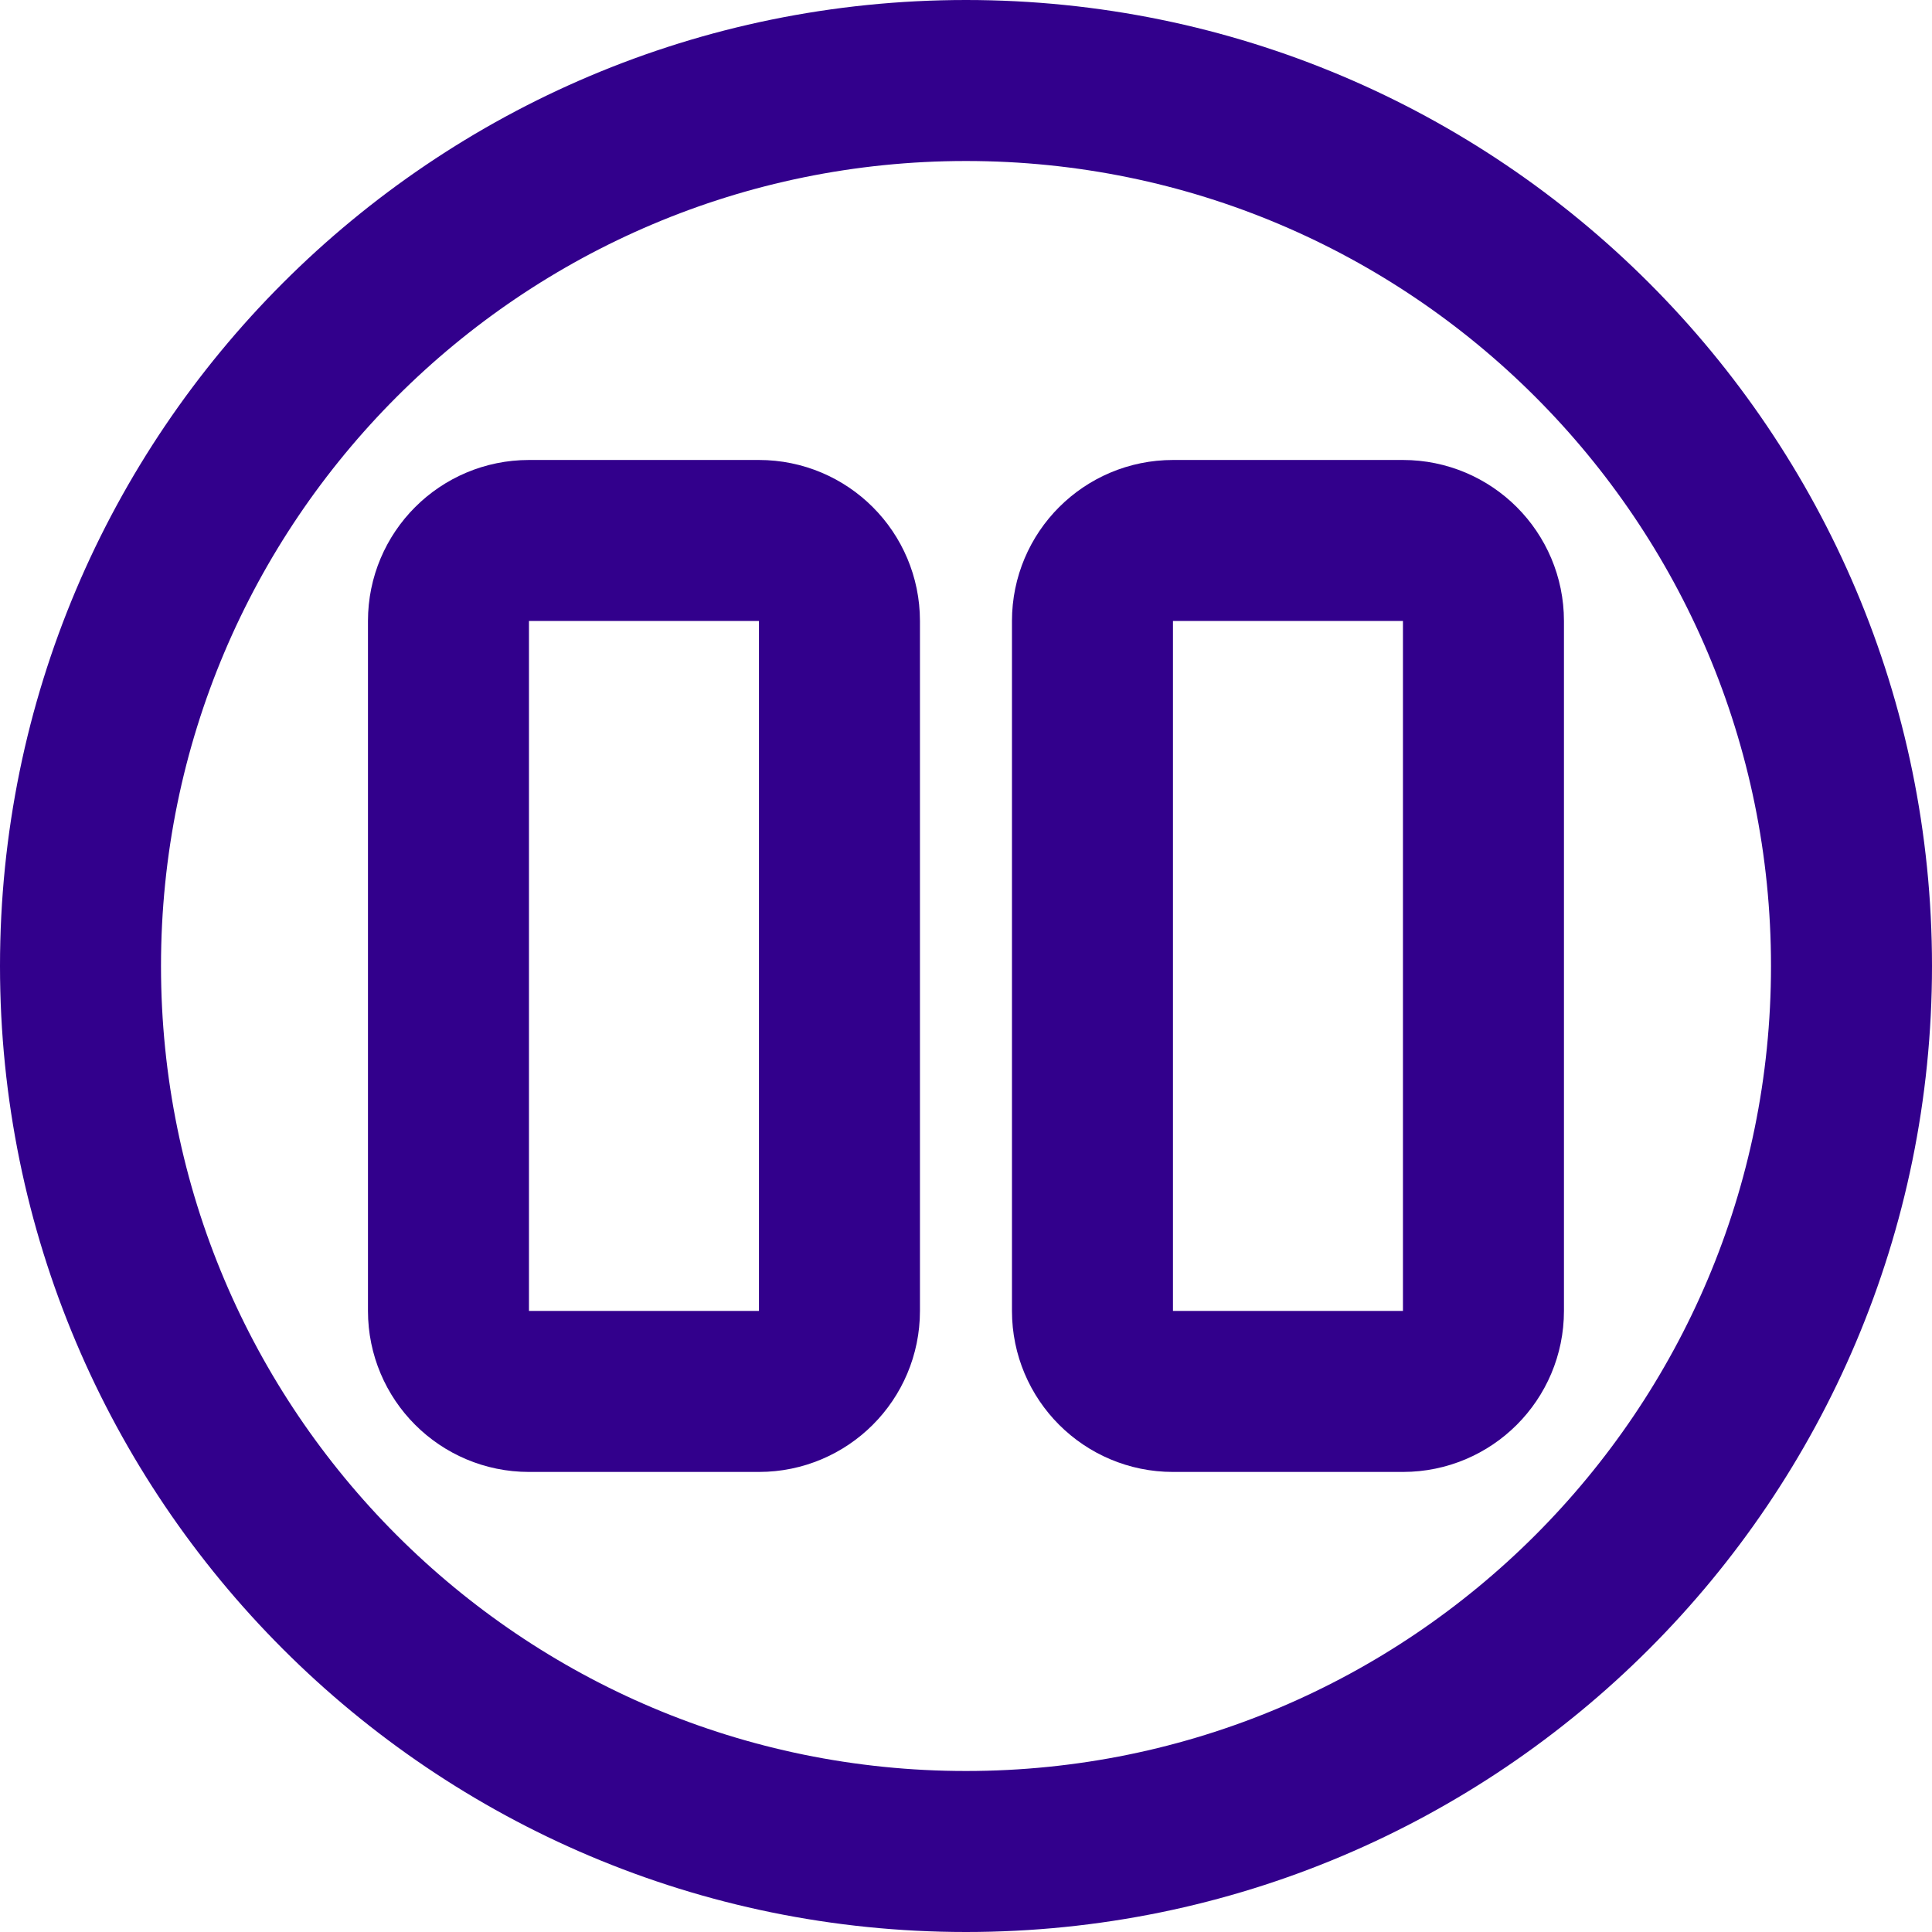
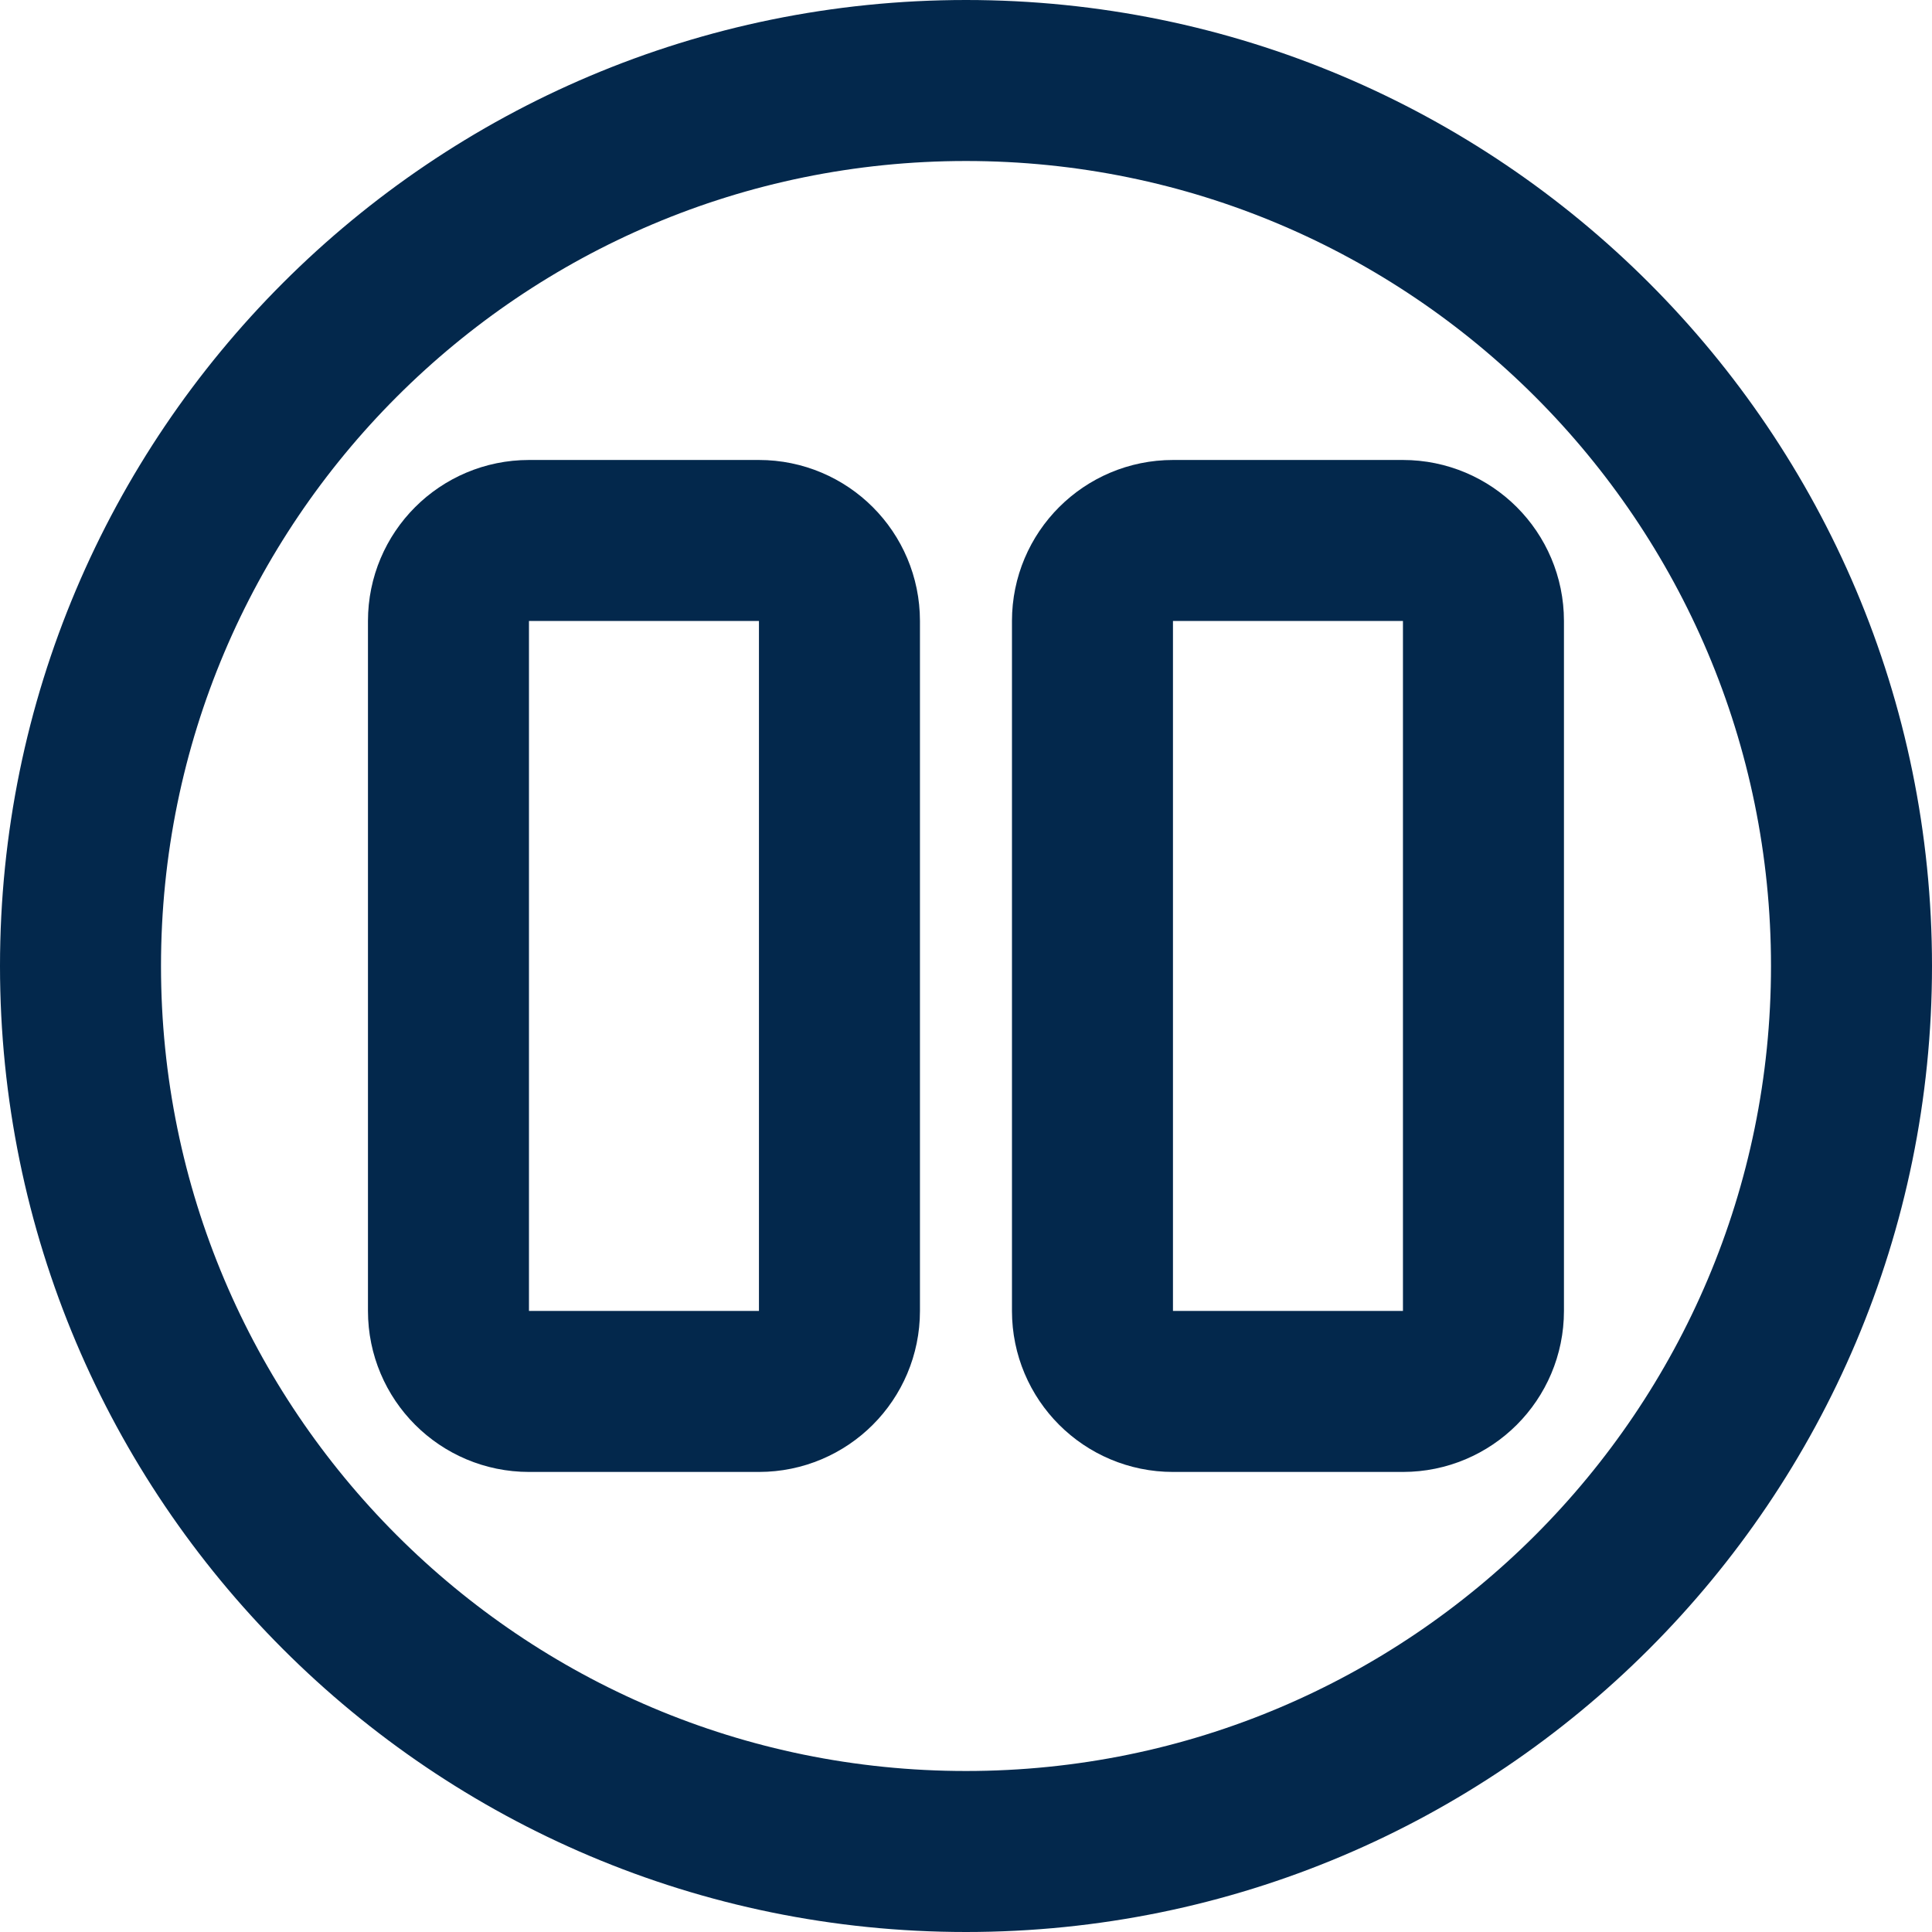
<svg xmlns="http://www.w3.org/2000/svg" width="24" height="24" viewBox="0 0 24 24" fill="none">
-   <circle cx="12" cy="12" r="11" stroke="#32008C" stroke-width="2" />
-   <rect x="5.571" y="6.714" width="4.857" height="10.571" rx="1" stroke="#32008C" stroke-width="2" />
-   <rect x="13.571" y="6.714" width="4.857" height="10.571" rx="1" stroke="#32008C" stroke-width="2" />
+   <circle cx="12" cy="12" r="11" stroke="#03284C" stroke-width="2" />
+   <rect x="5.571" y="6.714" width="4.857" height="10.571" rx="1" stroke="#03284C" stroke-width="2" />
+   <rect x="13.571" y="6.714" width="4.857" height="10.571" rx="1" stroke="#03284C" stroke-width="2" />
</svg>
